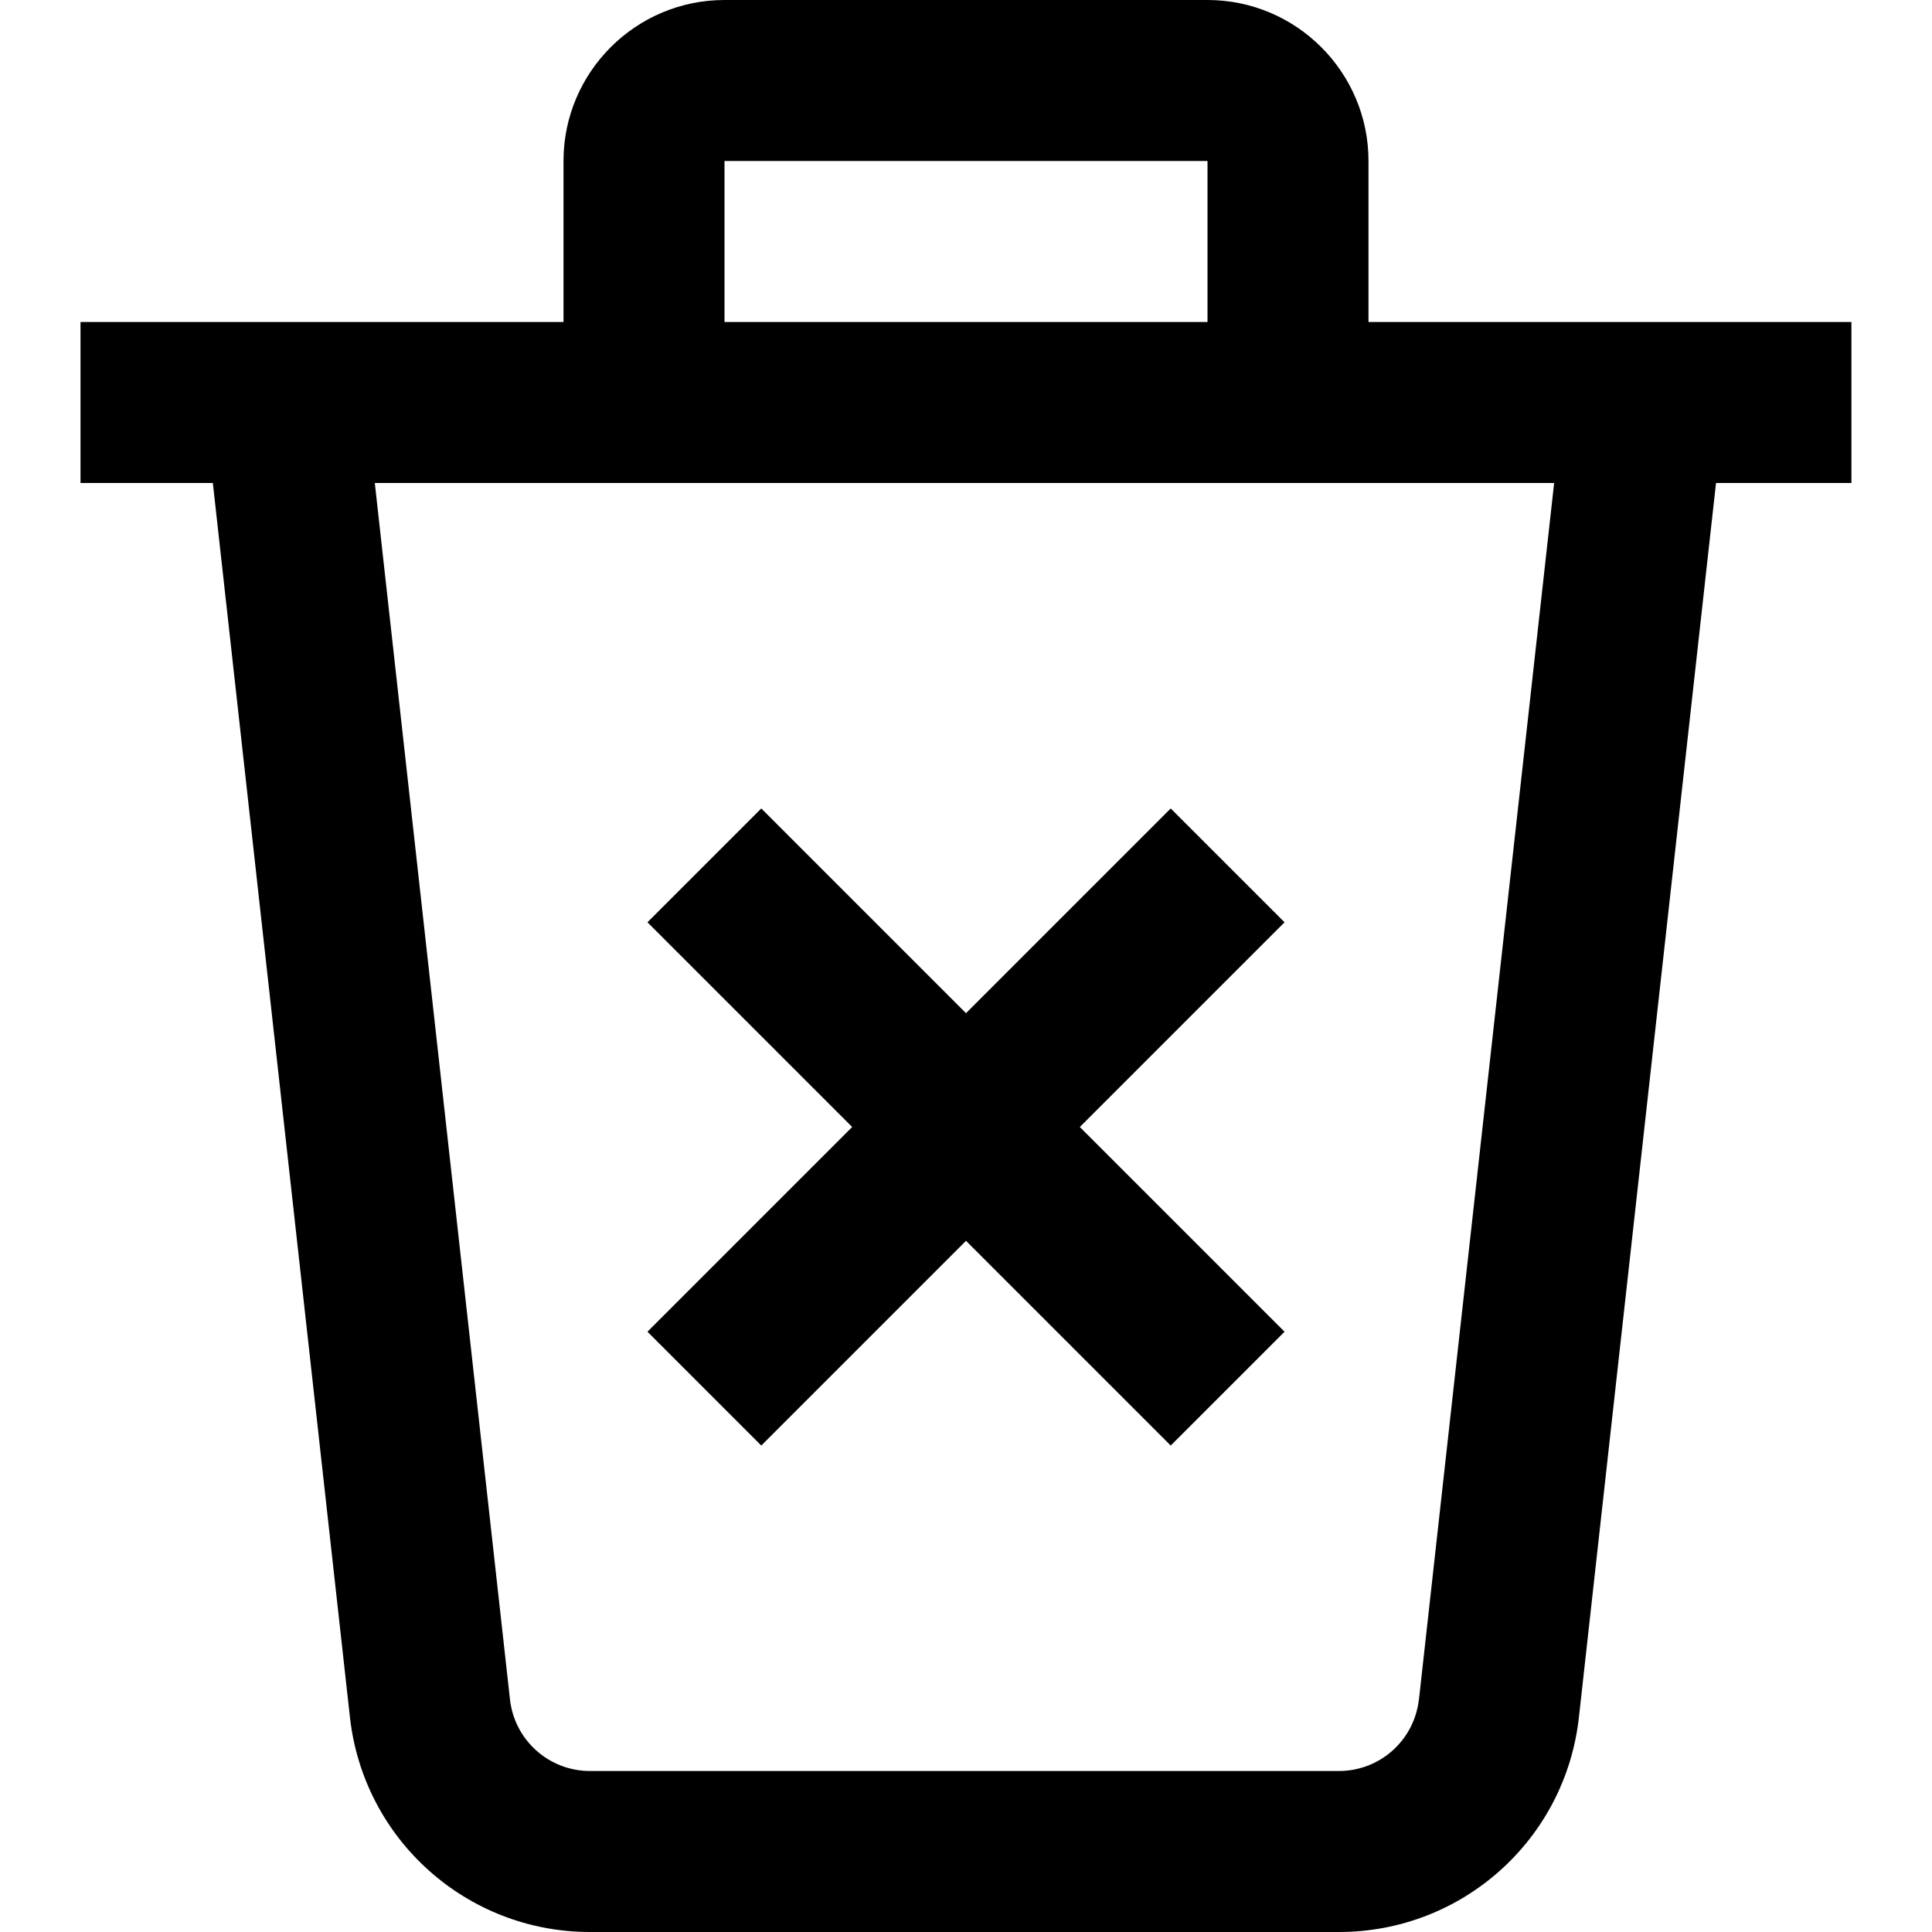
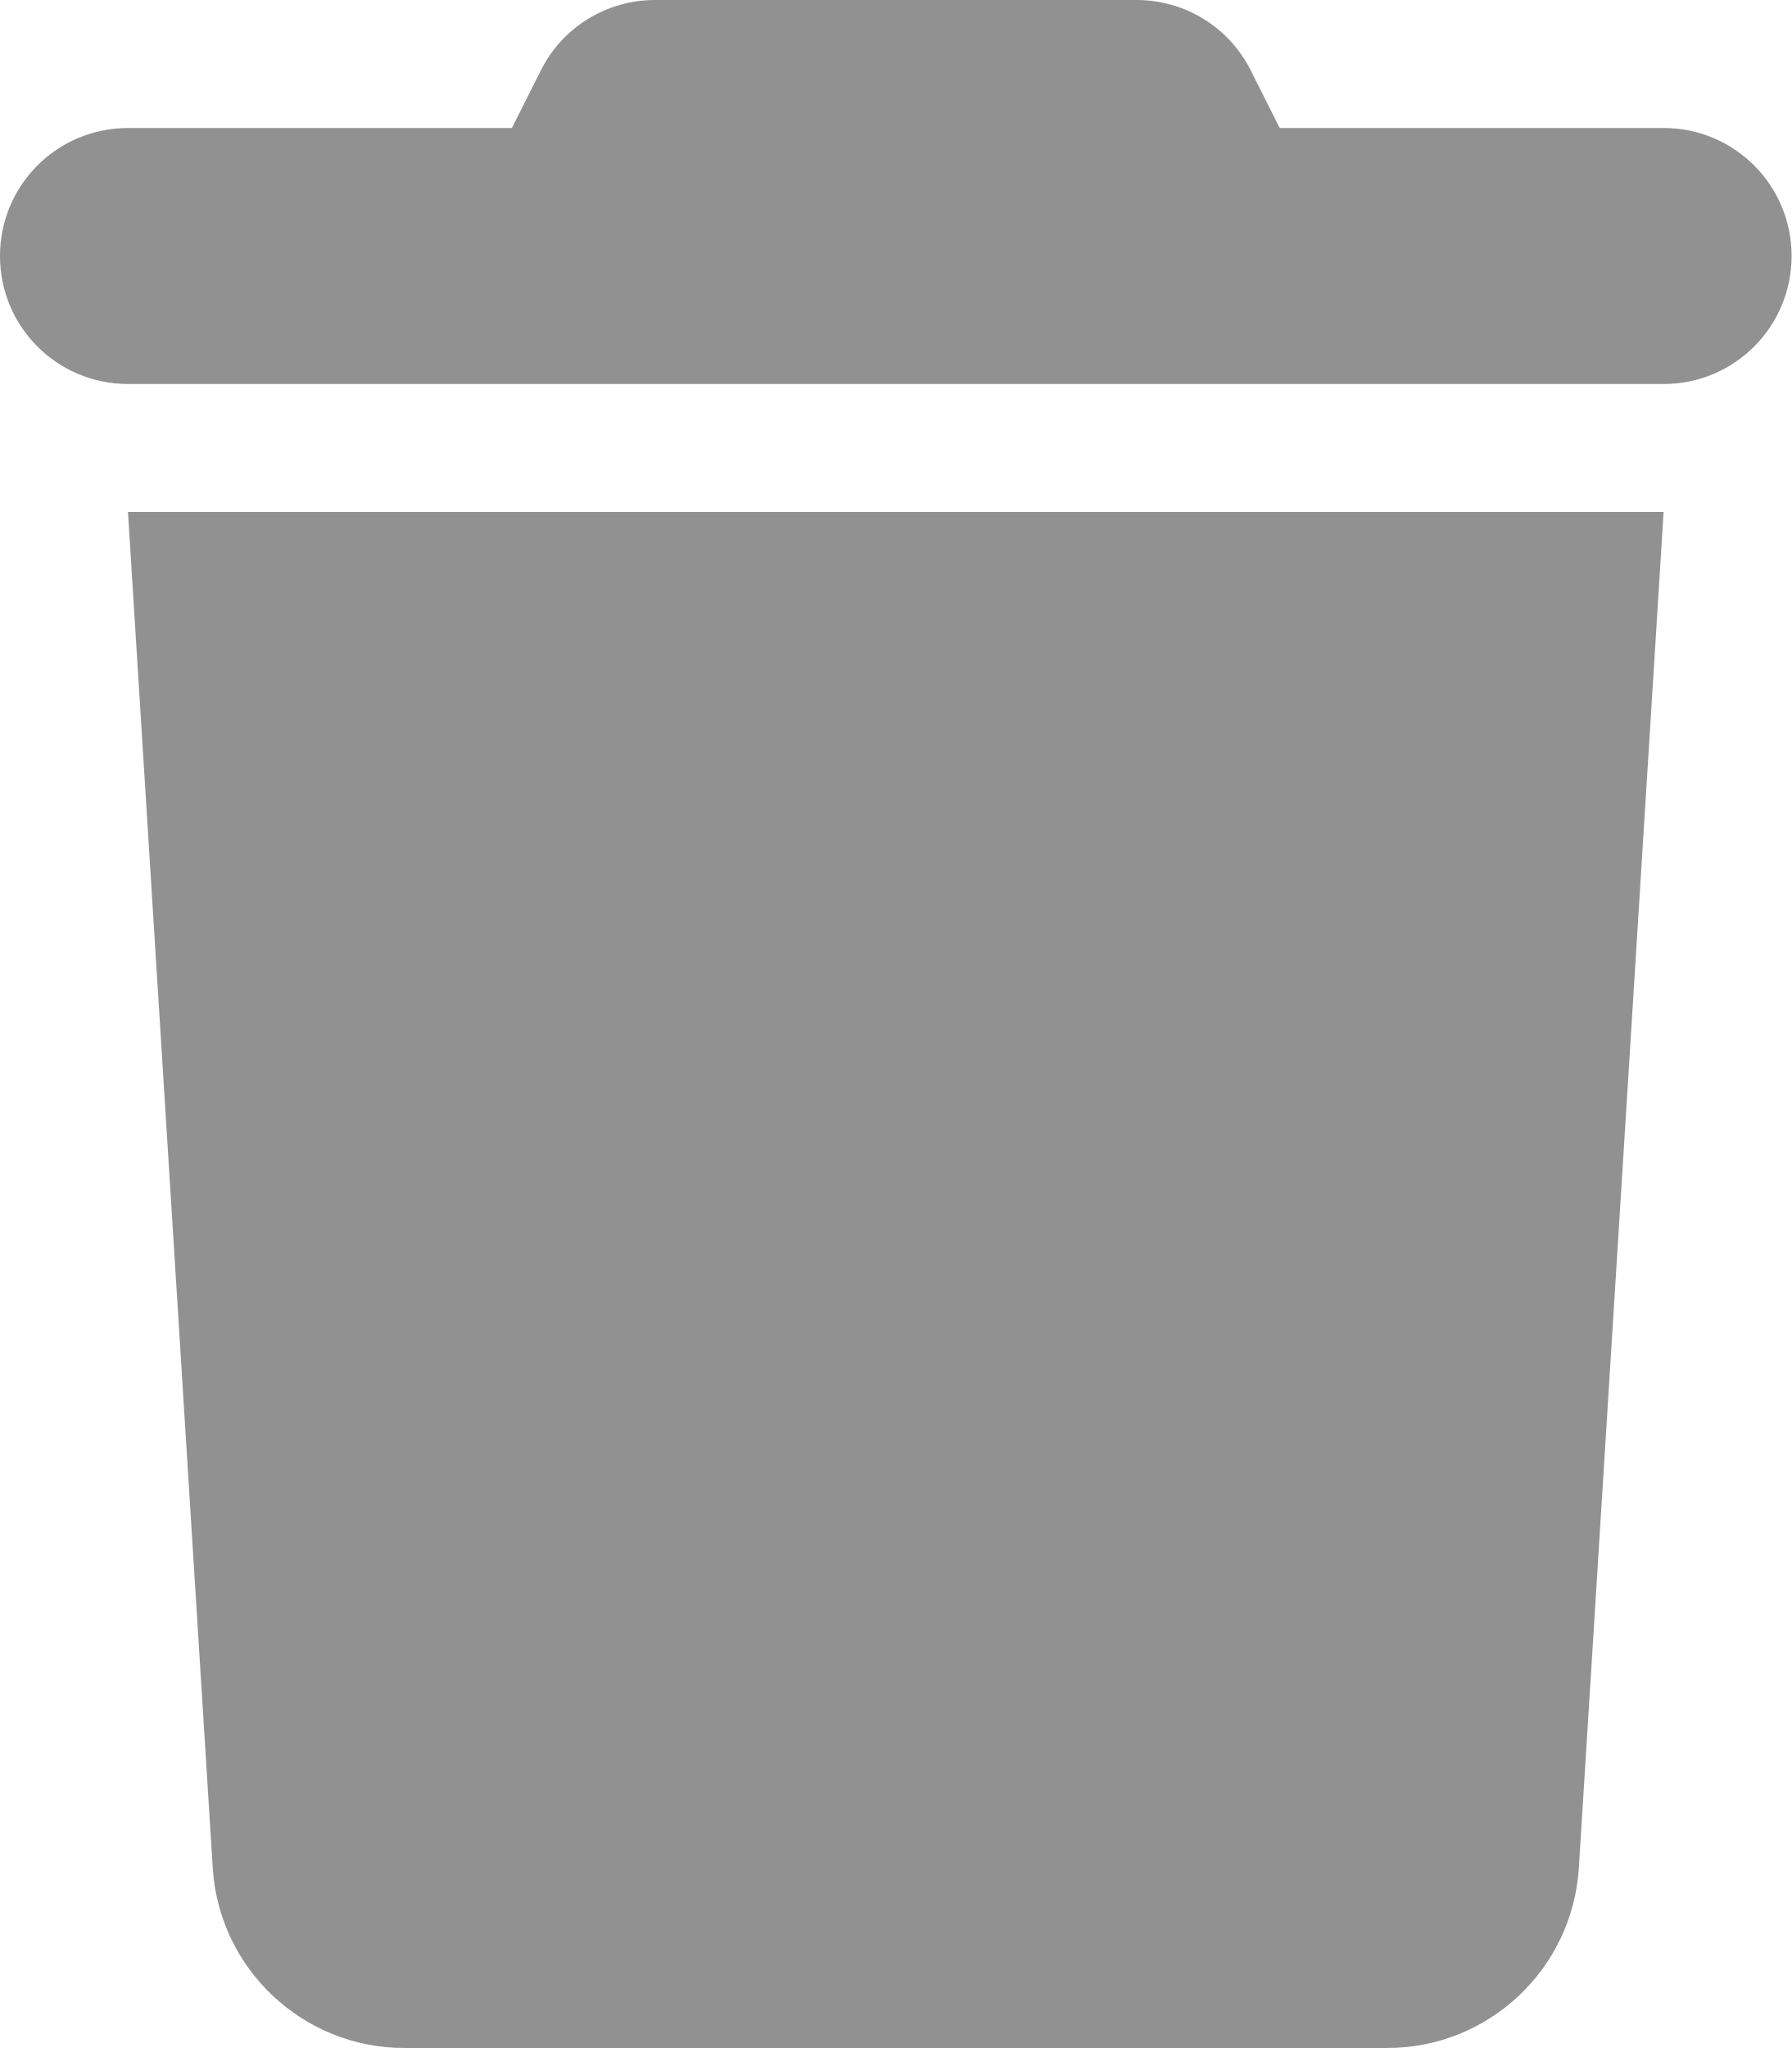
- <svg xmlns="http://www.w3.org/2000/svg" id="Layer_1" data-name="Layer 1" viewBox="0 0 24 24">
-   <path d="m23,4h-6v-2c0-1.103-.897-2-2-2h-6c-1.103,0-2,.897-2,2v2H1v2h1.644l1.703,15.331c.169,1.521,1.451,2.669,2.982,2.669h9.304c1.531,0,2.813-1.147,2.981-2.669l1.703-15.331h1.682v-2Zm-14-2h6v2h-6v-2Zm8.626,19.11c-.056.507-.483.89-.994.89H7.329c-.51,0-.938-.383-.994-.89l-1.679-15.11h14.65l-1.679,15.11Zm-9.583-4.567l2.543-2.543-2.543-2.543,1.414-1.414,2.543,2.543,2.543-2.543,1.414,1.414-2.543,2.543,2.543,2.543-1.414,1.414-2.543-2.543-2.543,2.543-1.414-1.414Z" />
+ <svg xmlns="http://www.w3.org/2000/svg" viewBox="0 0 448 512">
+   <path fill="#919191" d="M135.2 17.7L128 32H32C14.3 32 0 46.3 0 64S14.3 96 32 96H416c17.7 0 32-14.3 32-32s-14.3-32-32-32H320l-7.2-14.3C307.4 6.8 296.3 0 284.2 0H163.8c-12.1 0-23.2 6.8-28.6 17.7zM416 128H32L53.2 467c1.6 25.3 22.6 45 47.9 45H346.9c25.3 0 46.3-19.7 47.9-45L416 128z" />
</svg>
